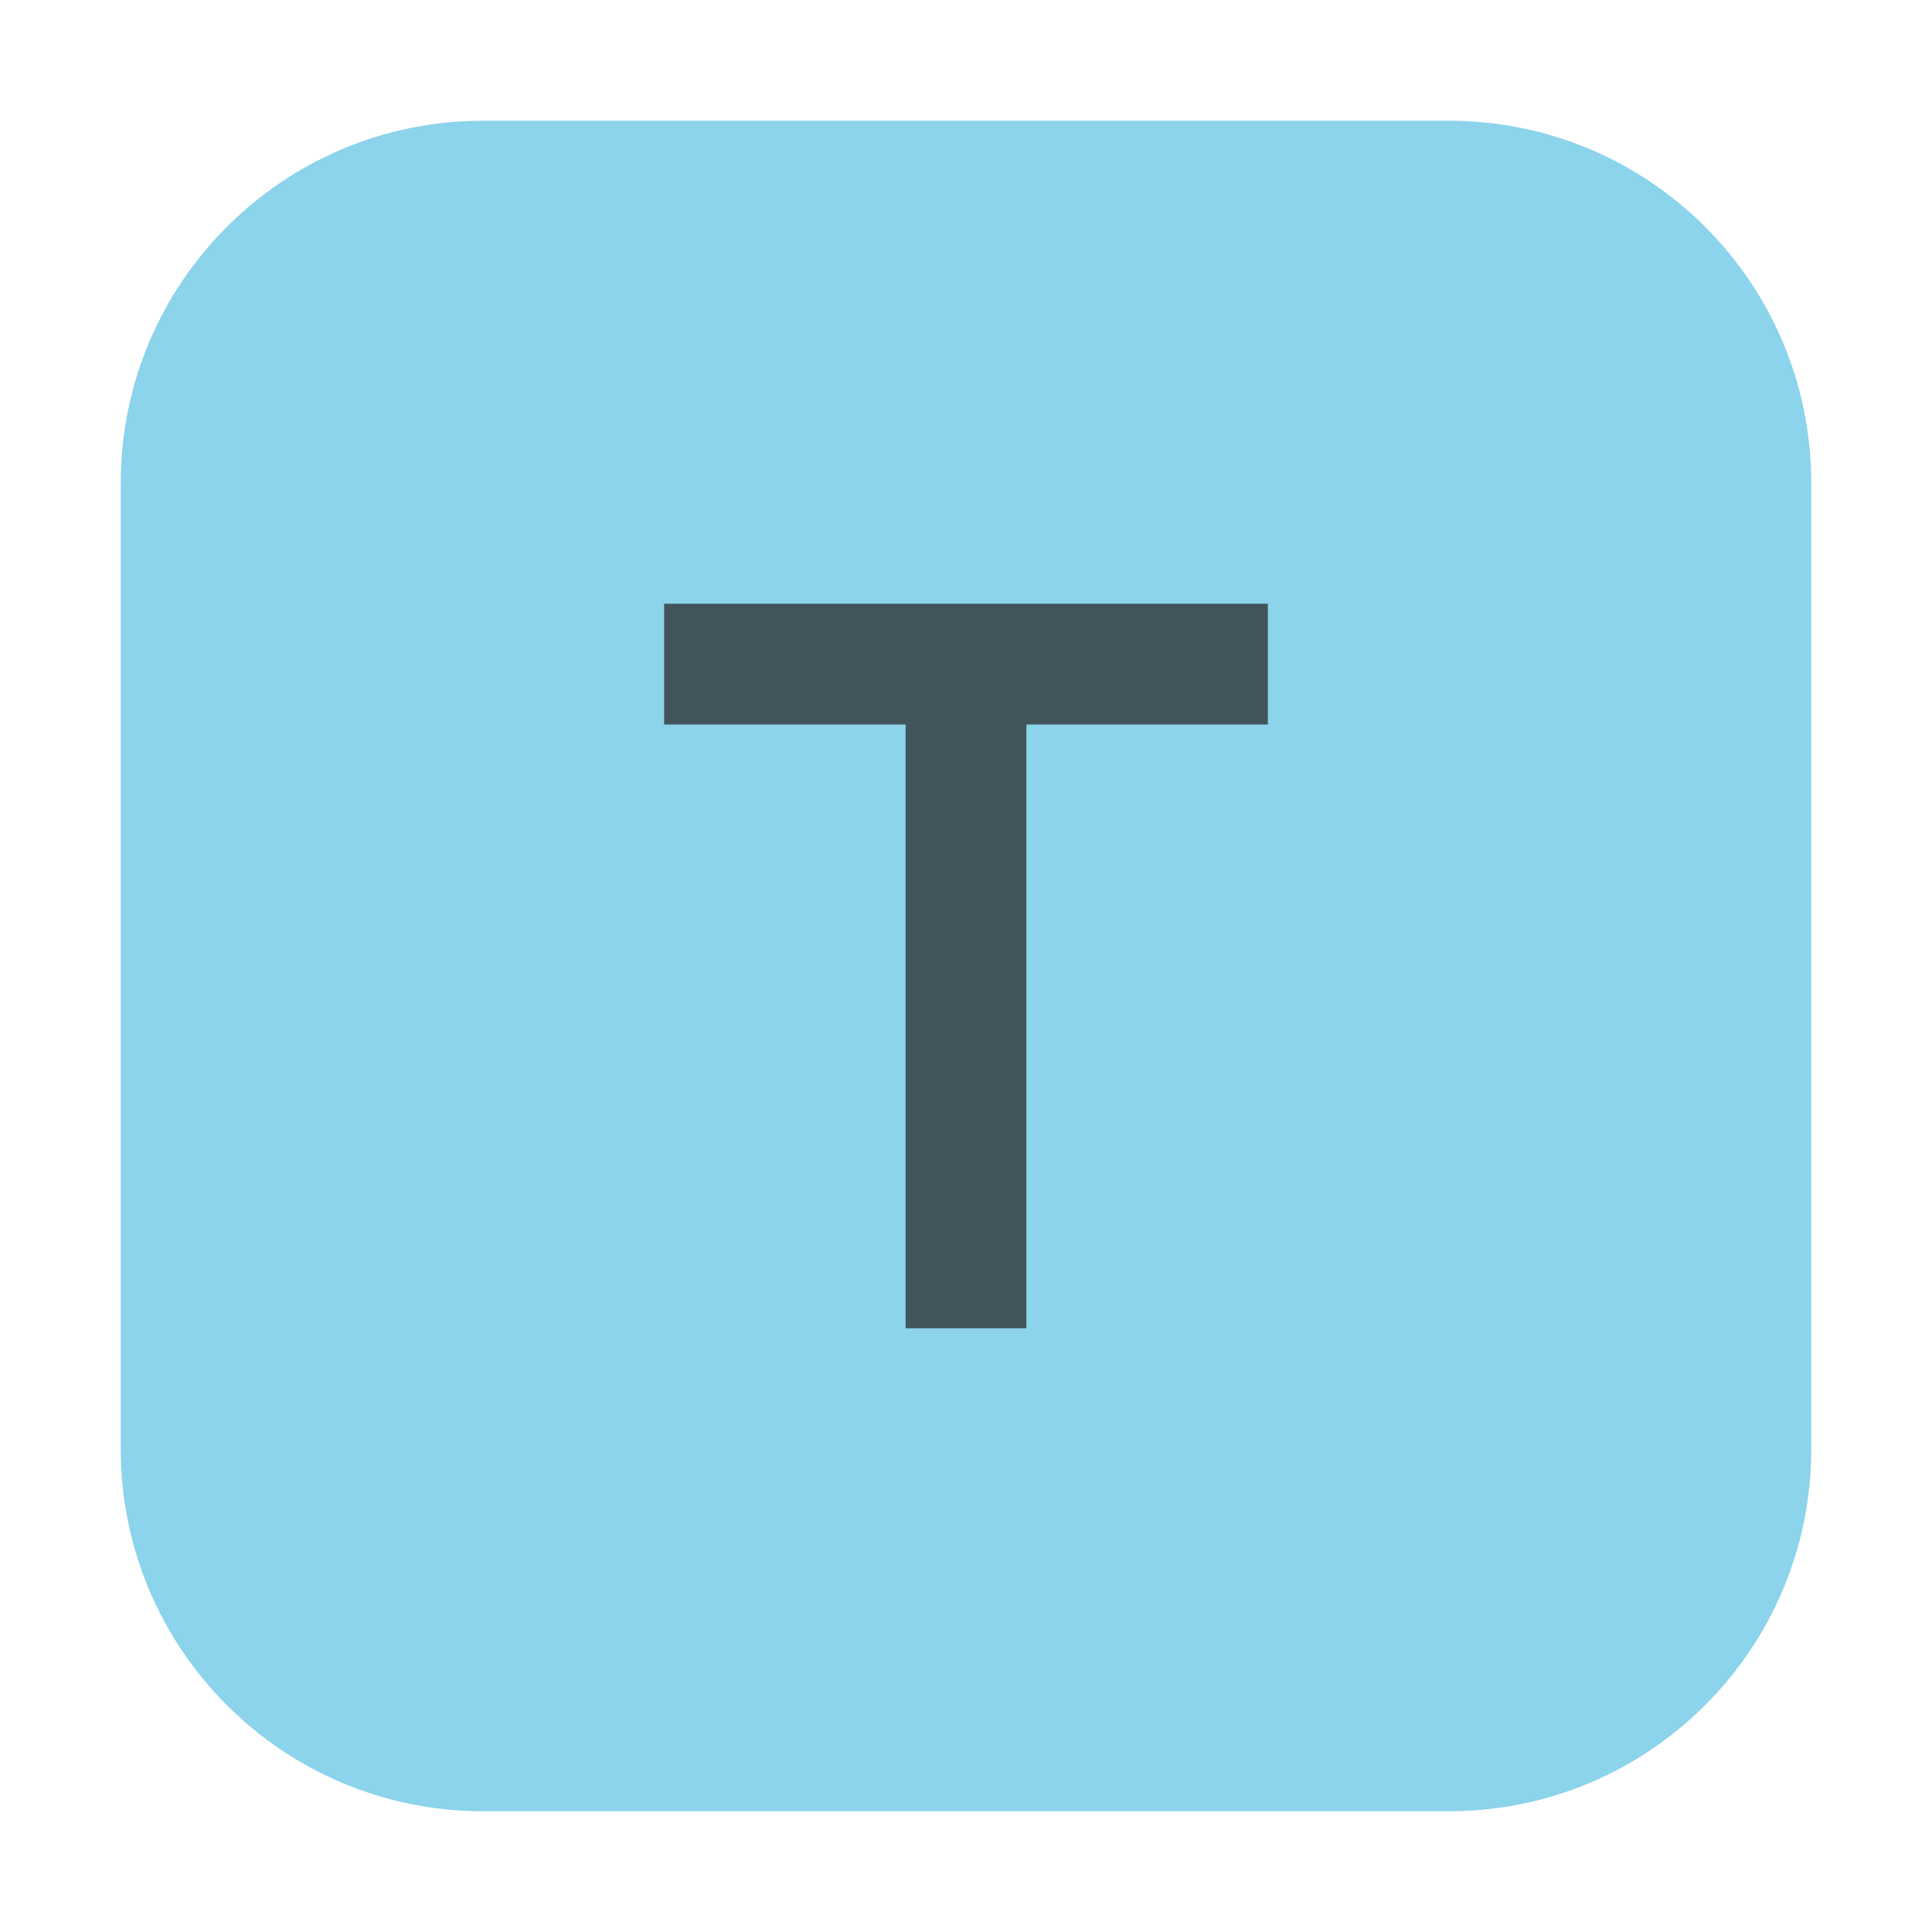
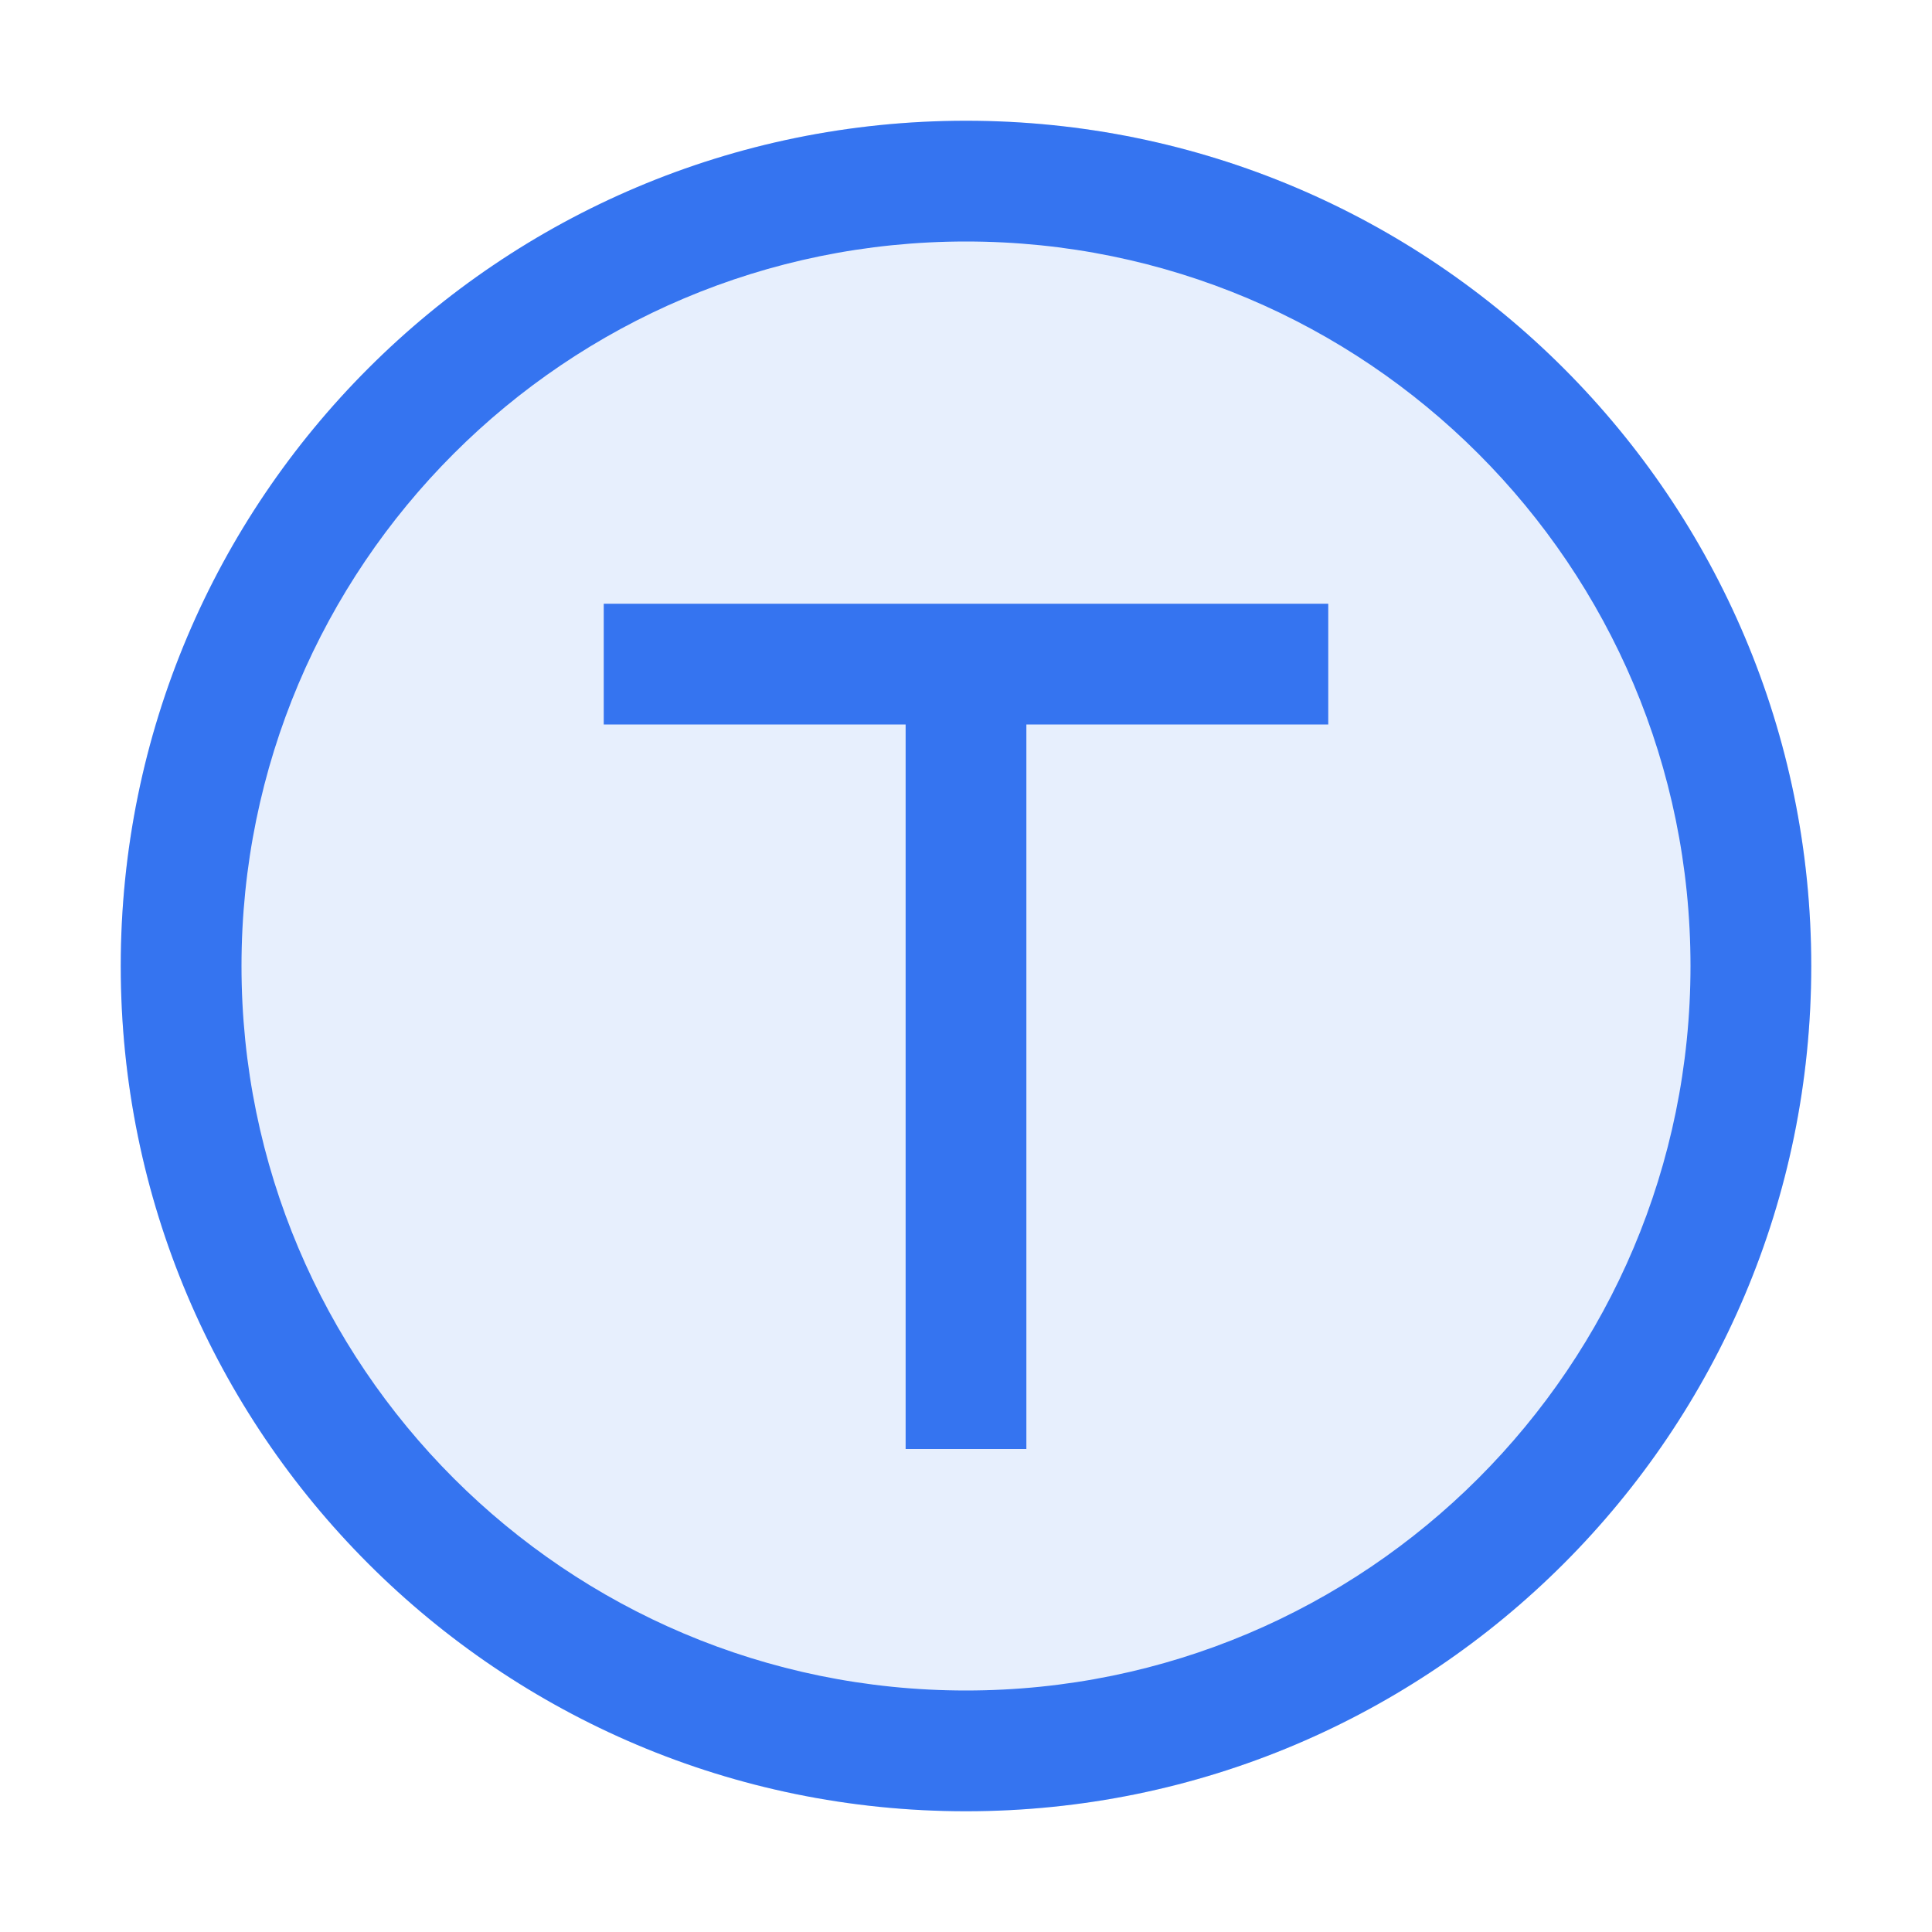
- <svg xmlns="http://www.w3.org/2000/svg" width="16" height="16" viewBox="0 0 16 16">
-   <g fill="none" fill-rule="evenodd">
-     <rect width="14" height="14" x="1" y="1" fill="#40B6E0" fill-opacity=".6" rx="3" />
-     <polygon fill="#231F20" fill-opacity=".7" points="5.5 1 5.5 0 .5 0 .5 1 2.5 1 2.5 6 3.5 6 3.5 1" transform="translate(5 5)" />
-   </g>
+ <svg xmlns="http://www.w3.org/2000/svg" width="16" height="16" viewBox="0 0 16 16" fill="none">
+   <path d="M1 8C1 4.134 4.134 1 8 1V1C11.866 1 15 4.134 15 8V8C15 11.866 11.866 15 8 15V15C4.134 15 1 11.866 1 8V8Z" fill="#E7EFFD" />
+   <path fill-rule="evenodd" clip-rule="evenodd" d="M2 8C2 11.314 4.686 14 8 14C11.314 14 14 11.314 14 8C14 4.686 11.314 2 8 2C4.686 2 2 4.686 2 8ZM8 1C4.134 1 1 4.134 1 8C1 11.866 4.134 15 8 15C11.866 15 15 11.866 15 8C15 4.134 11.866 1 8 1Z" fill="#3574F0" />
+   <path fill-rule="evenodd" clip-rule="evenodd" d="M7.5 6H5V5H11V6H8.5V12H7.5V6Z" fill="#3574F0" />
</svg>
